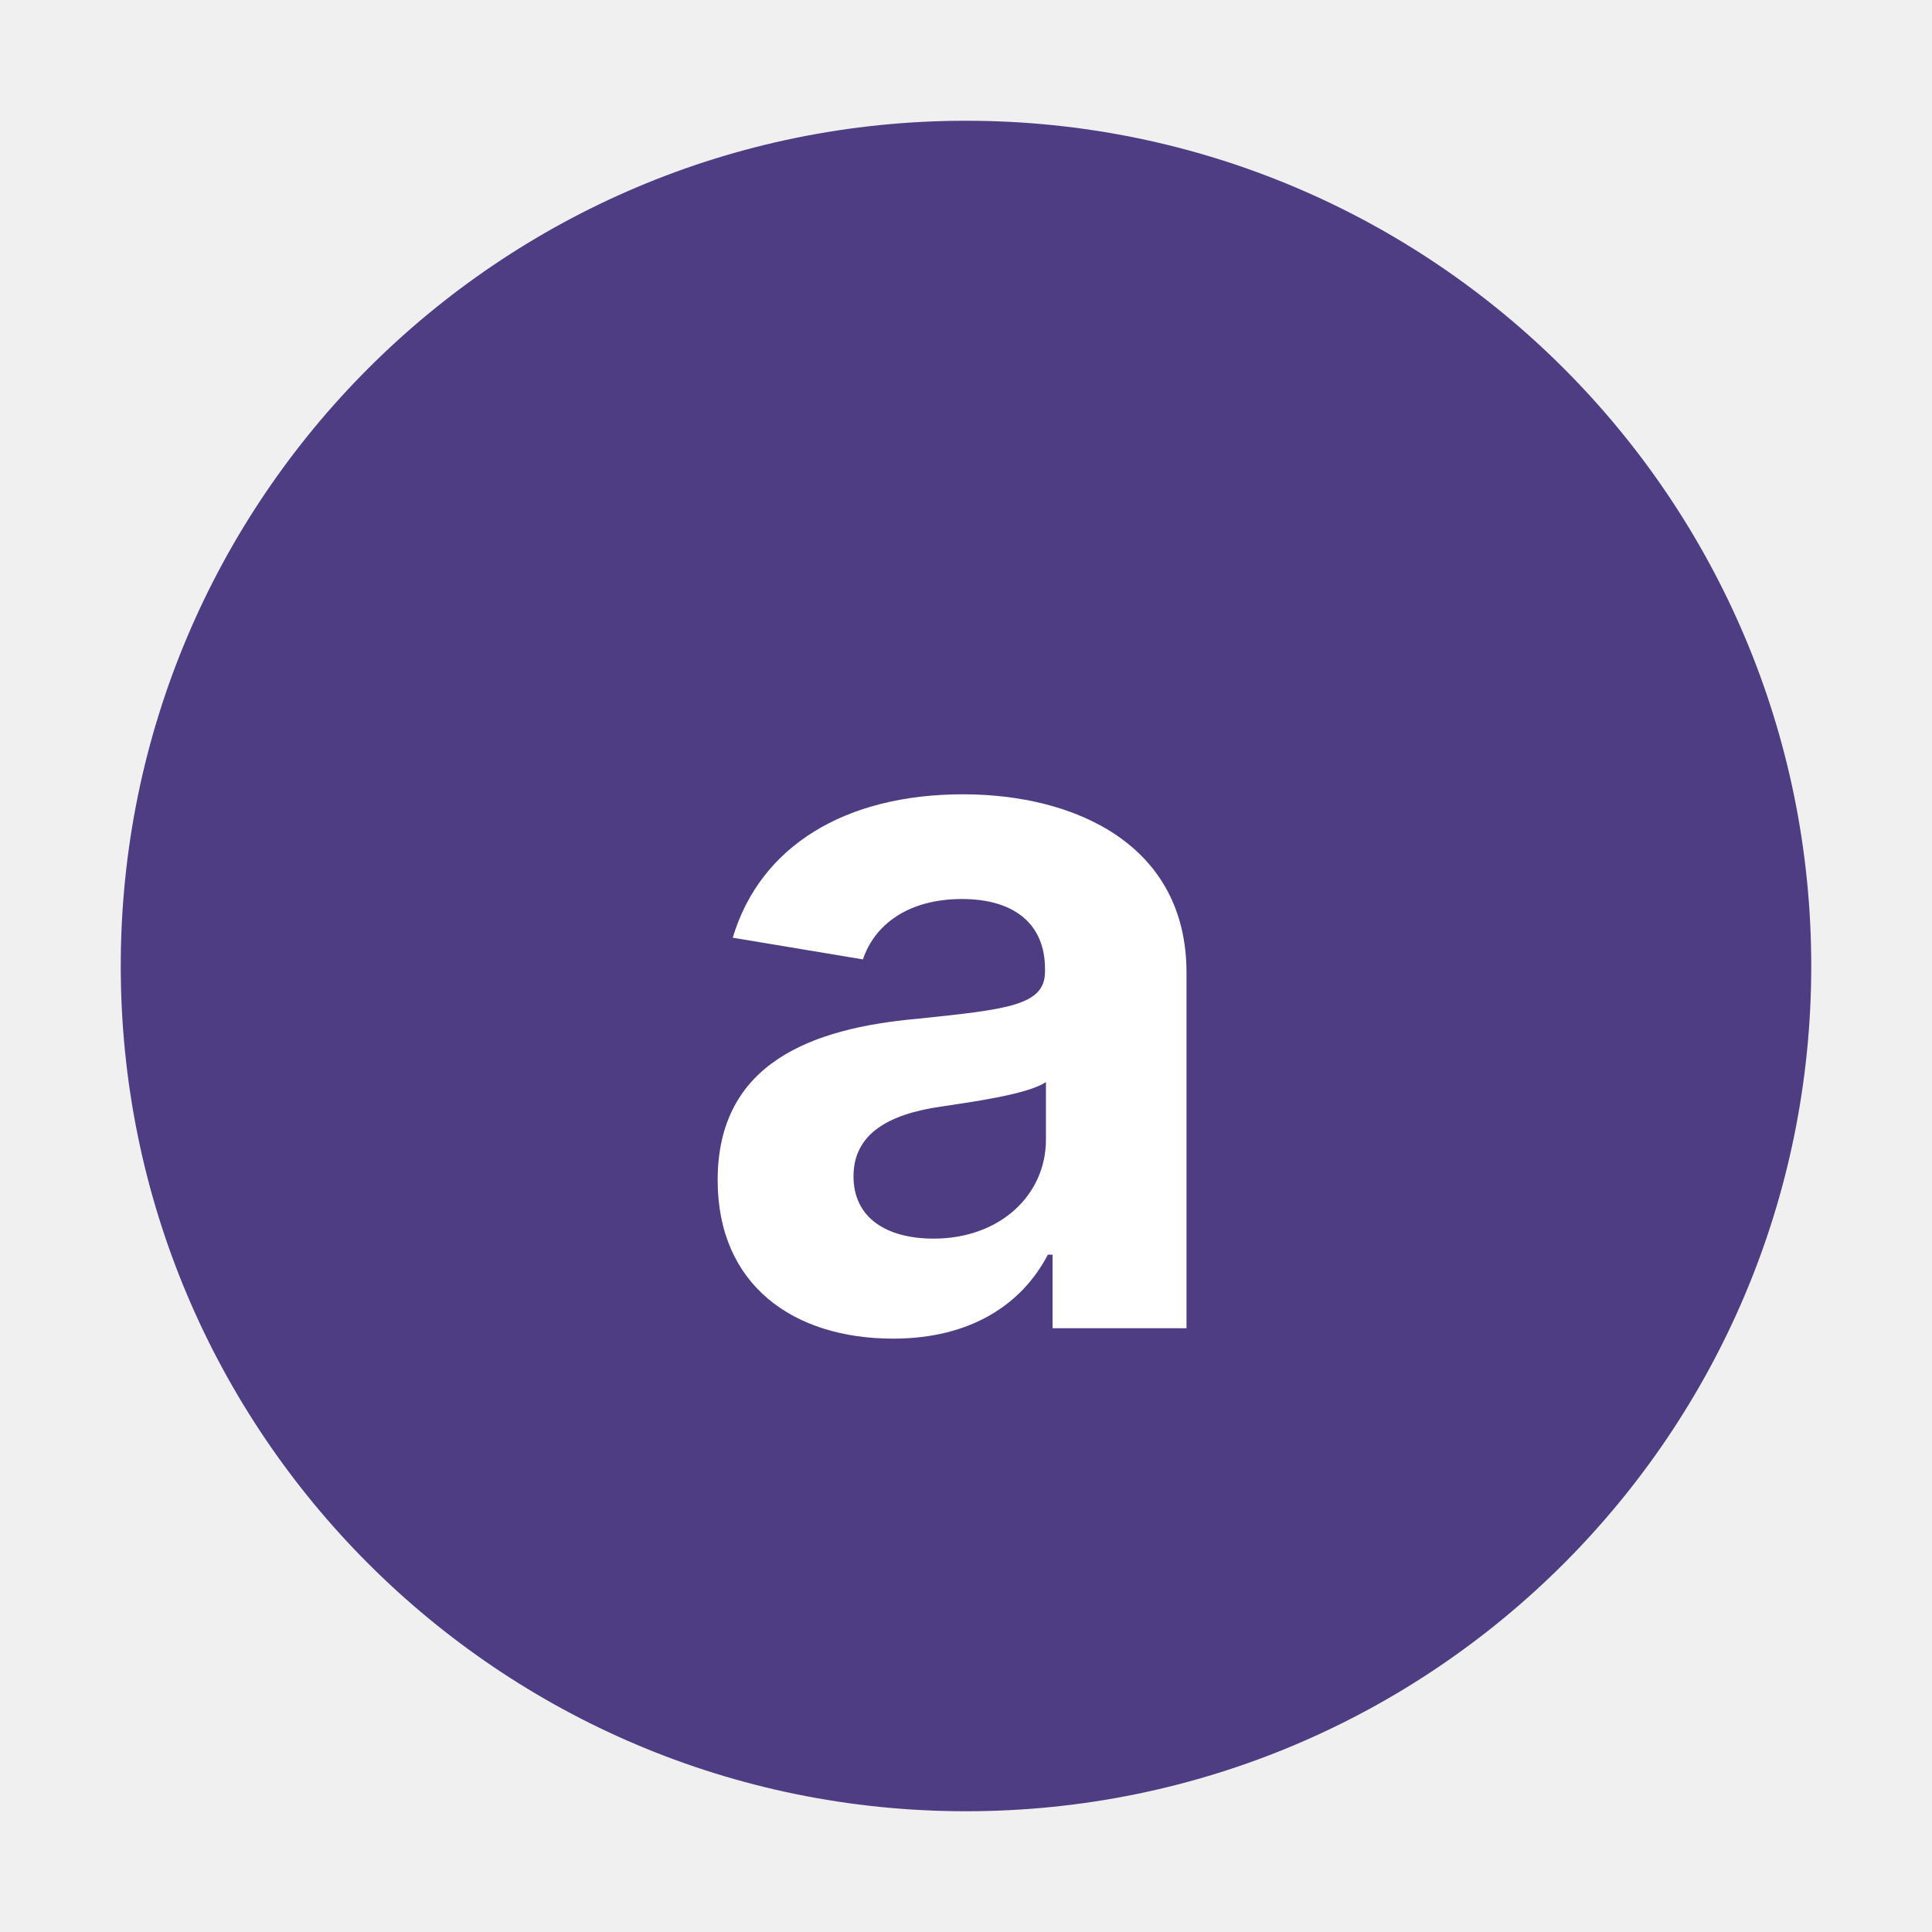
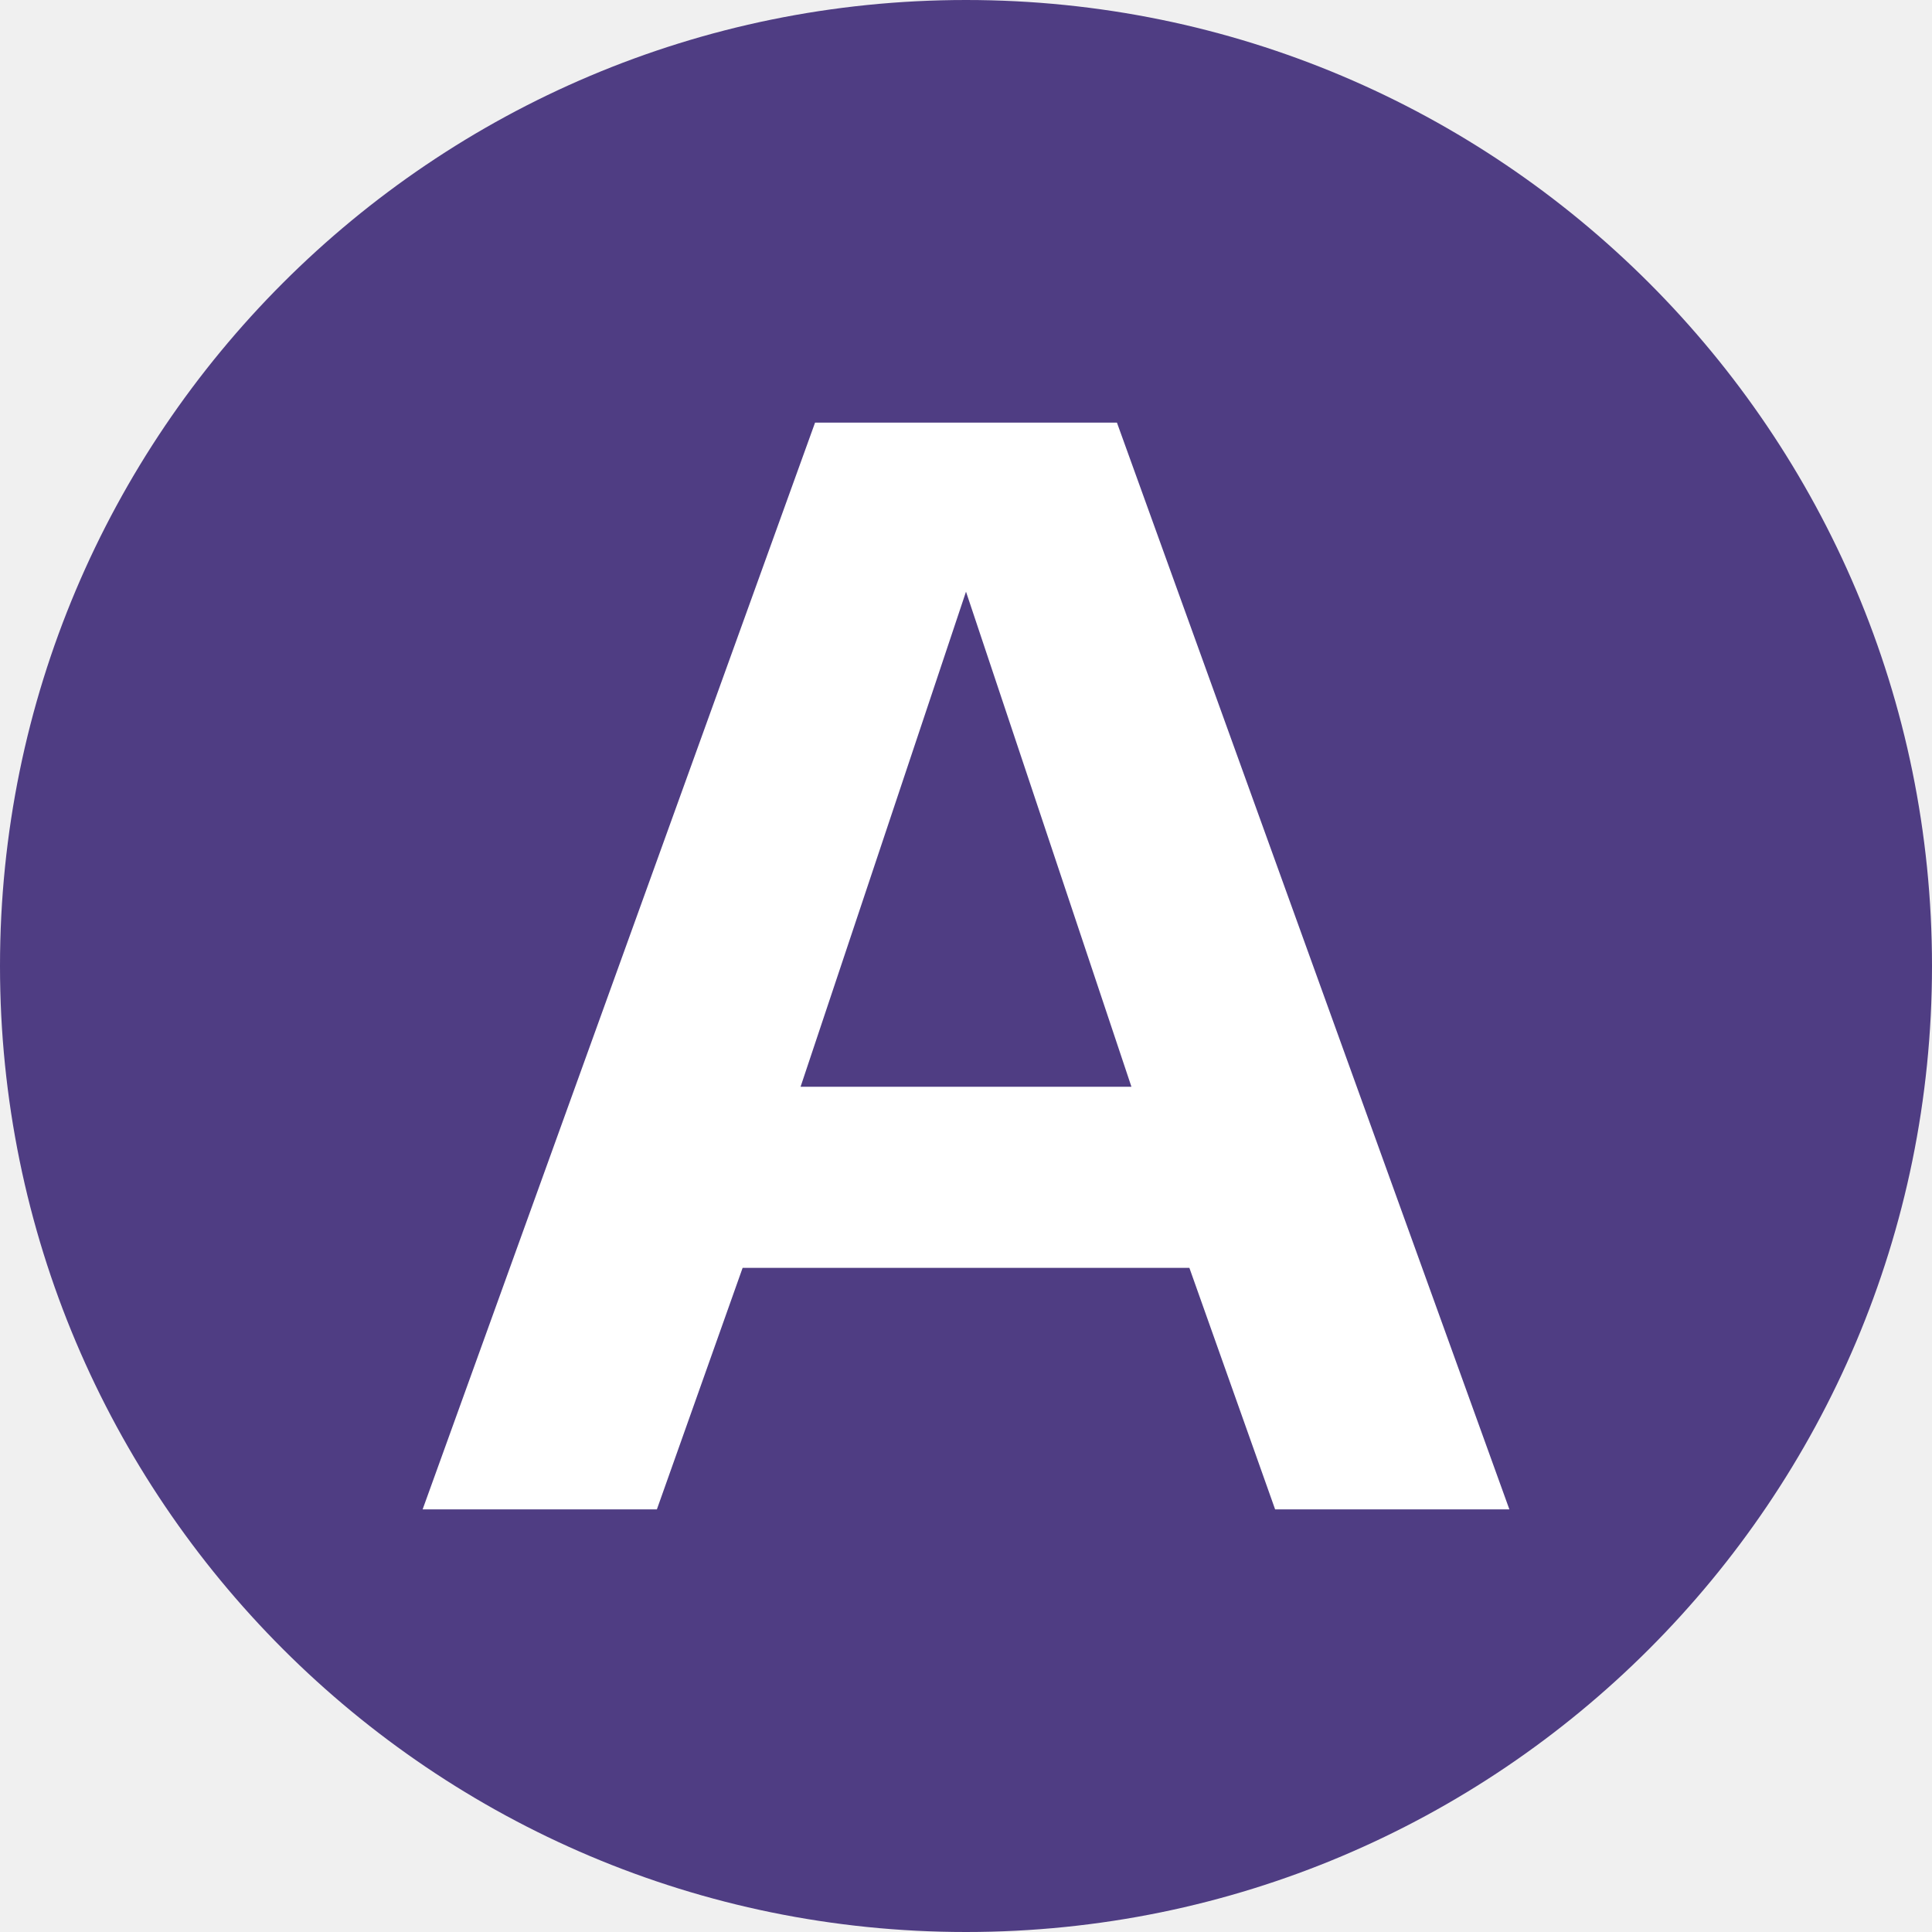
- <svg xmlns="http://www.w3.org/2000/svg" viewBox="0 0 32 32">
-   <circle cx="16" cy="16" r="14" fill="#4F3D83" />
-   <text x="16" y="22" text-anchor="middle" fill="white" font-family="Inter" font-size="16" font-weight="bold">a</text>
+ <svg xmlns="http://www.w3.org/2000/svg" width="32" height="32" viewBox="0 0 32 32" fill="none">
+   <rect width="32" height="32" rx="16" fill="#4F3D83" />
+   <path d="M19.7 21h-7.4l-1.42 4H7l6.5-18h5l6.5 18h-3.88L19.7 21zm-6.44-3h5.48l-2.74-8.2-2.74 8.2z" fill="white" />
</svg>
